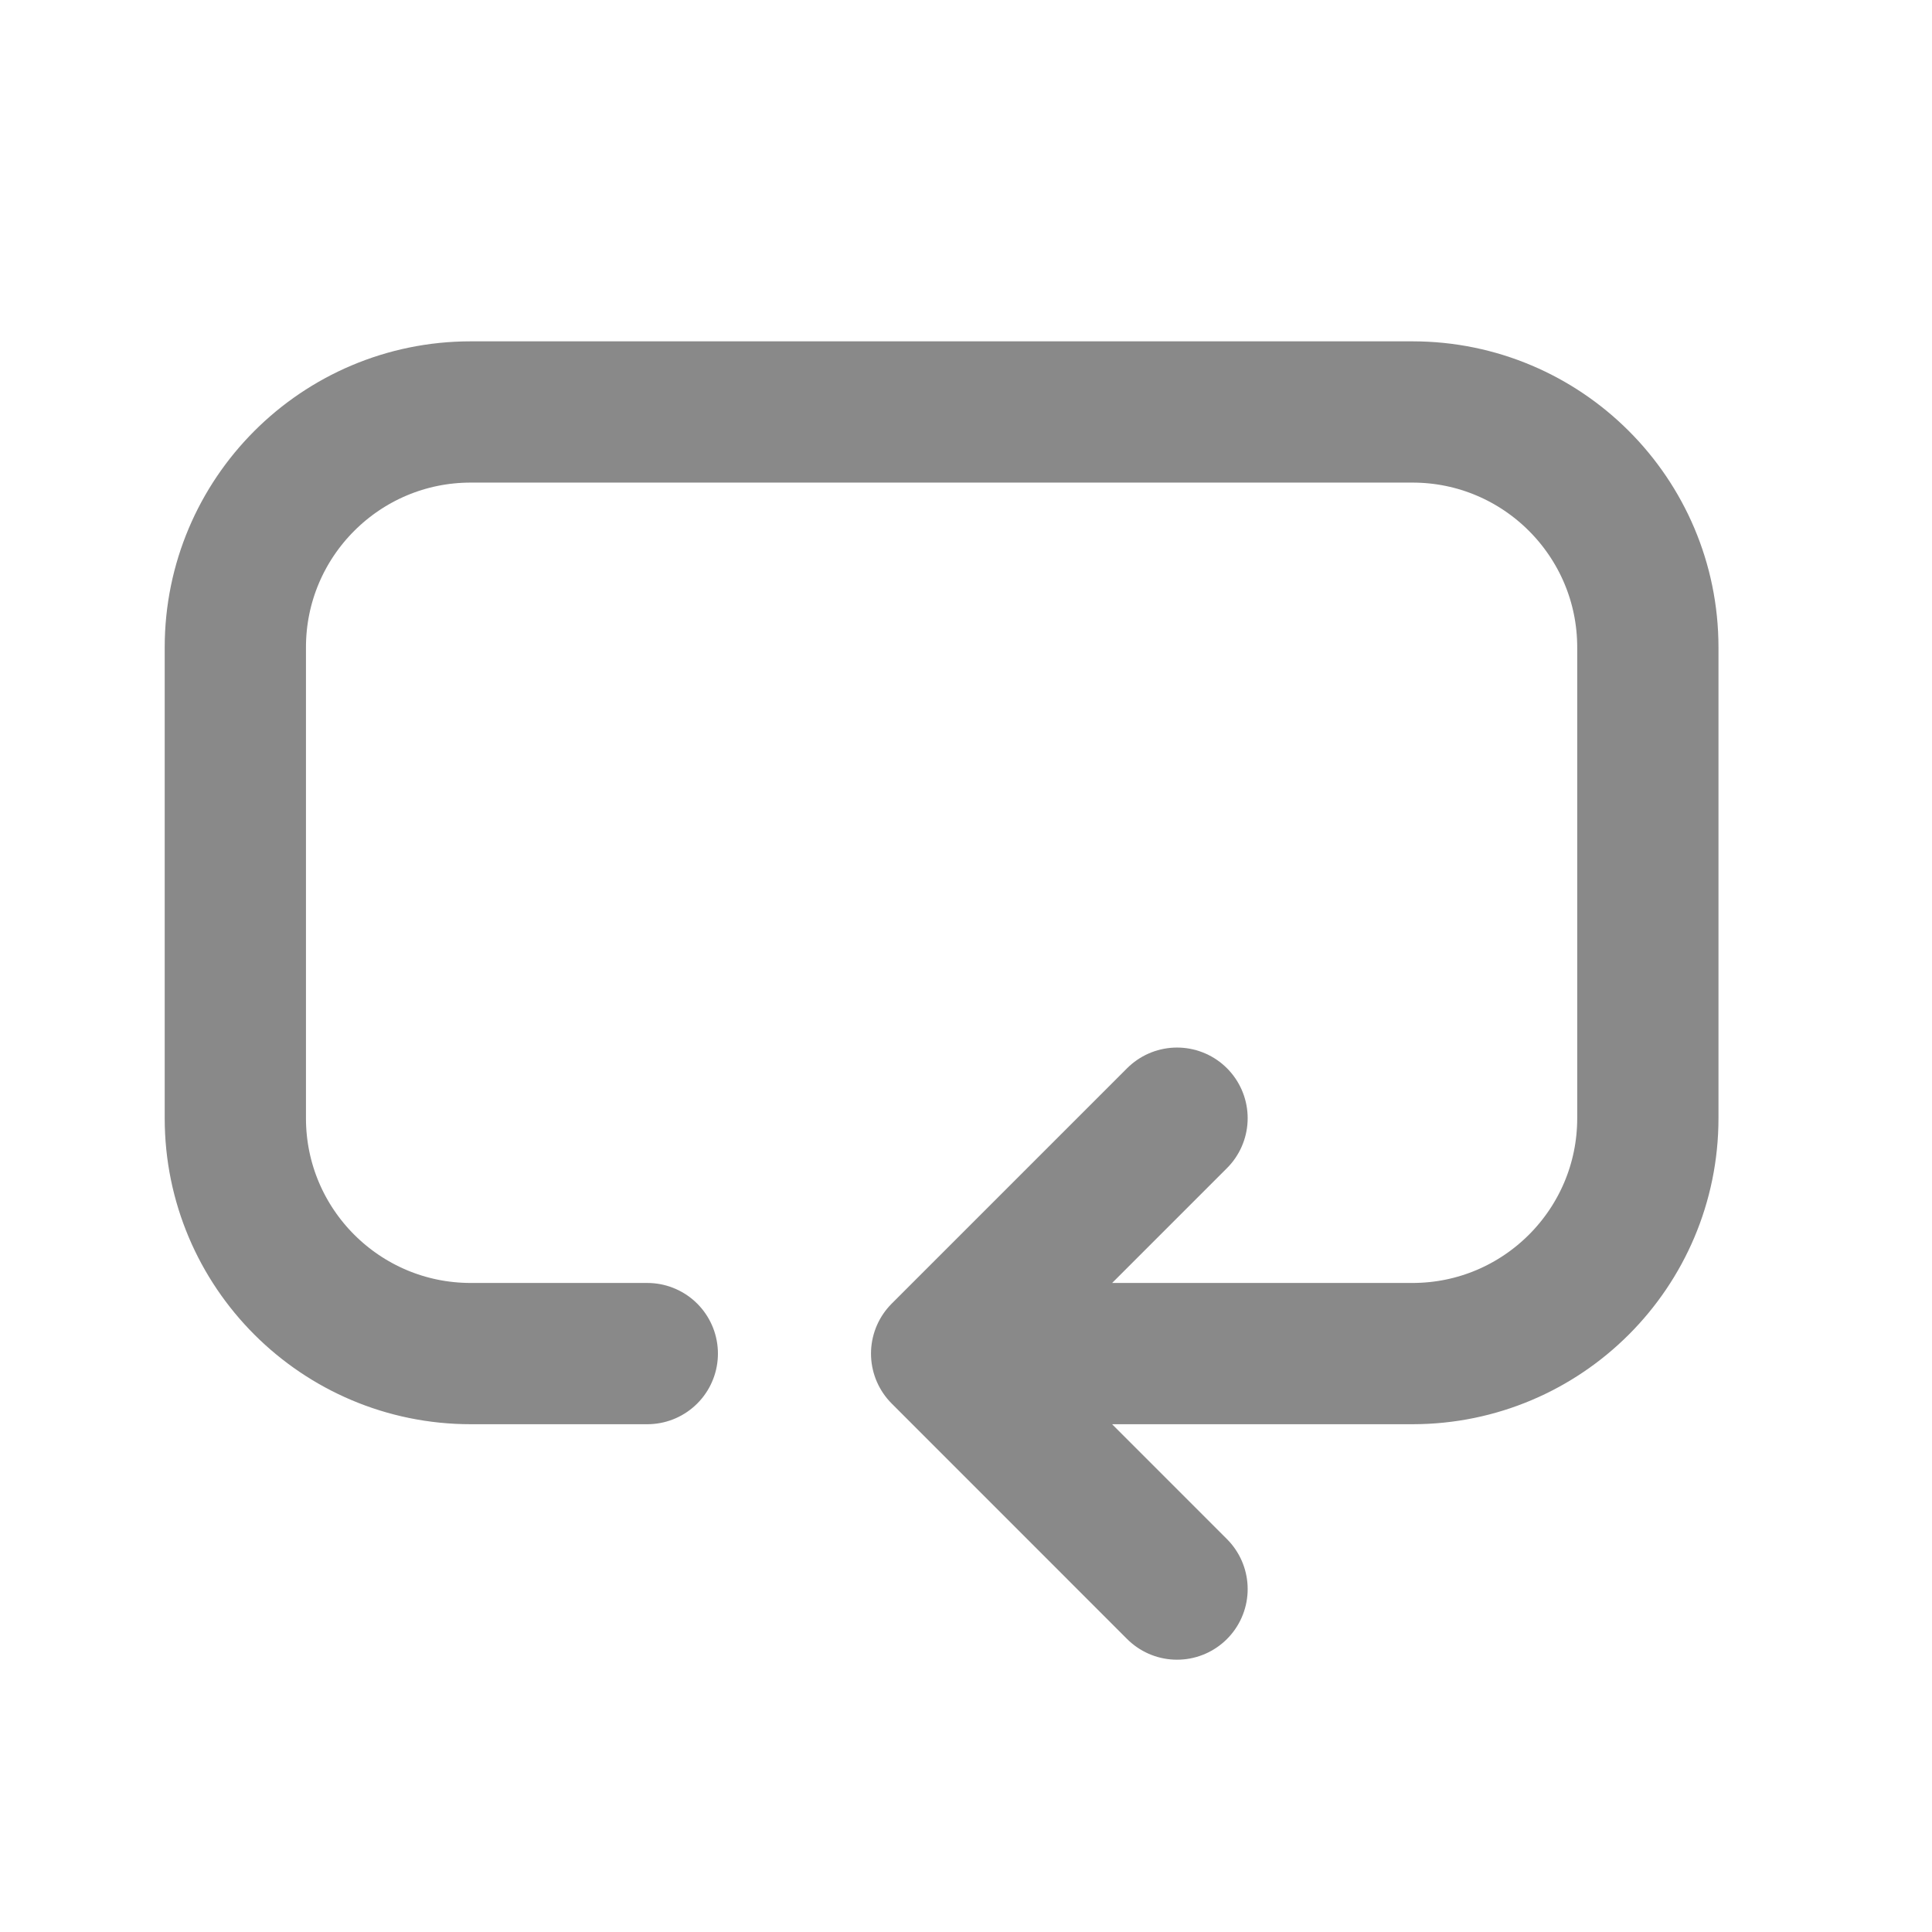
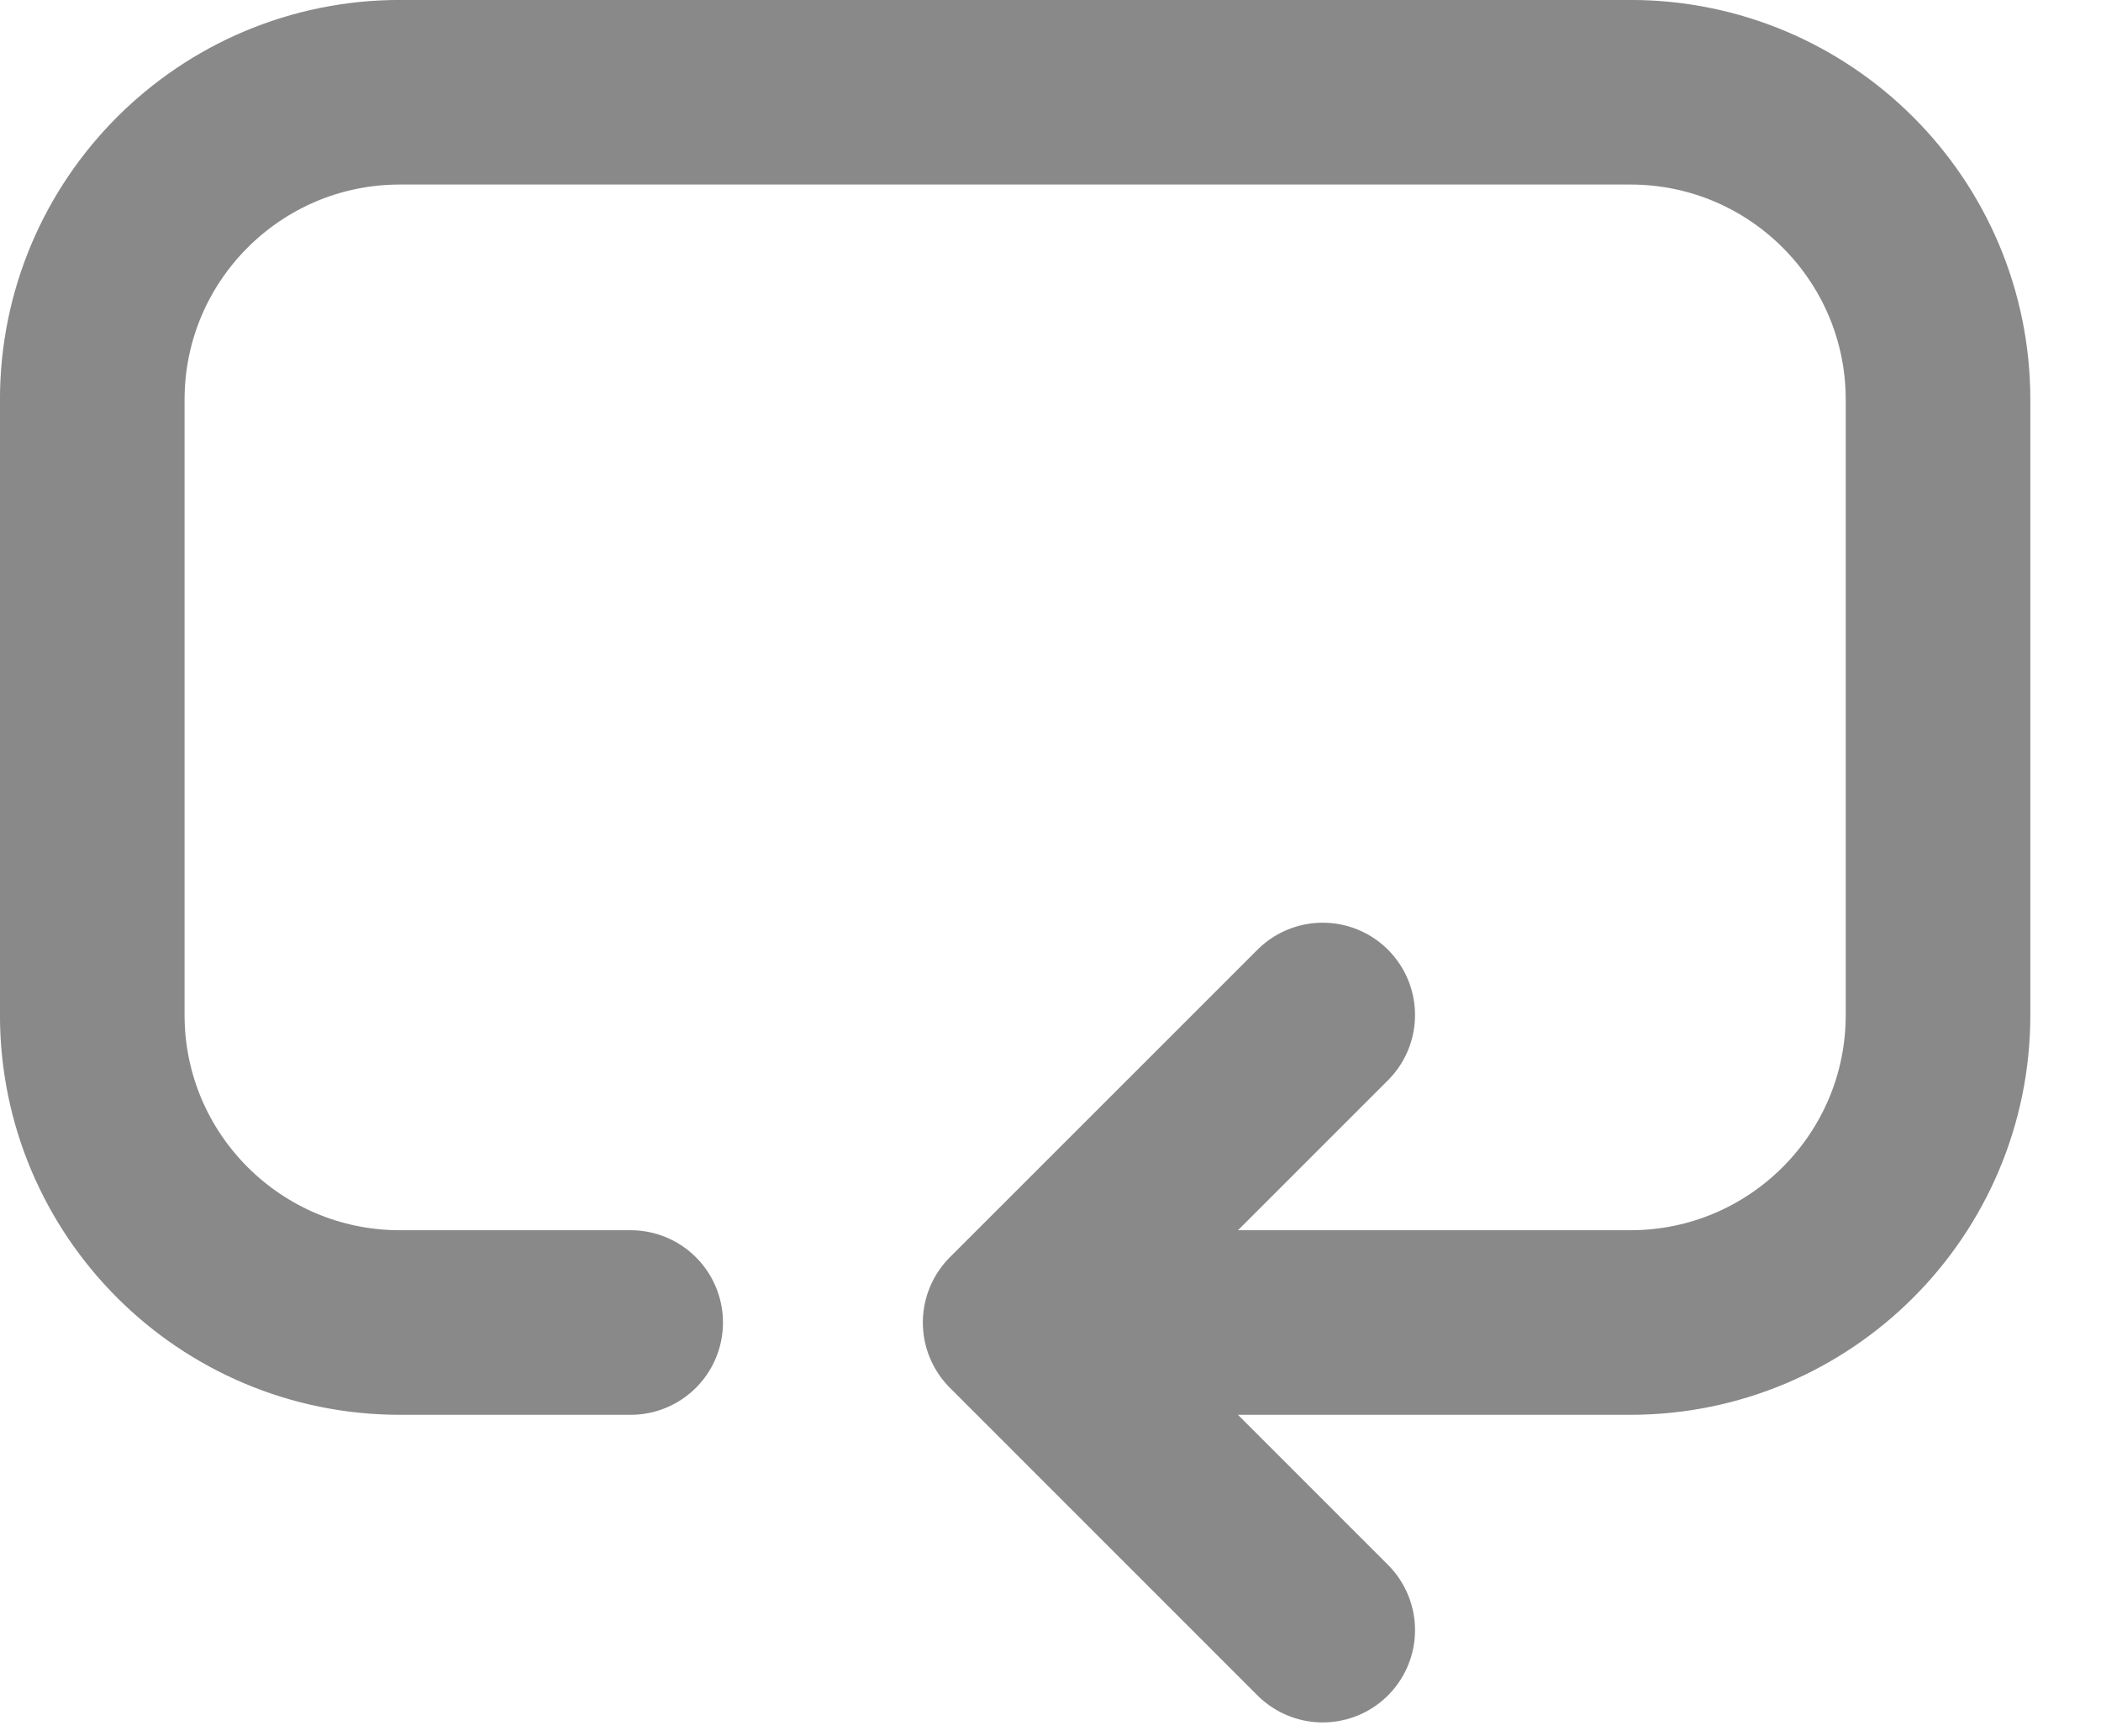
- <svg xmlns="http://www.w3.org/2000/svg" width="26" height="26" viewBox="0 0 26 26" fill="none">
-   <path d="M8.711 18.216H6.335C4.586 18.216 3.167 16.798 3.167 15.048V8.712C3.167 6.963 4.586 5.544 6.335 5.544H19.008C20.757 5.544 22.176 6.963 22.176 8.712V15.048C22.176 16.798 20.757 18.216 19.008 18.216H12.672M12.672 18.216L15.84 15.048M12.672 18.216L15.84 21.385" stroke="#898989" stroke-width="1.901" stroke-linecap="round" stroke-linejoin="round" />
+ <svg xmlns="http://www.w3.org/2000/svg" width="23" height="19" viewBox="0 0 23 19" fill="none">
+   <path d="M6.904 14.48H4.378C2.518 14.48 1.01 12.972 1.01 11.113V4.377C1.01 2.517 2.518 1.01 4.378 1.01H17.848C19.708 1.01 21.216 2.517 21.216 4.377V11.113C21.216 12.972 19.708 14.48 17.848 14.48H11.113M11.113 14.48L14.48 11.113M11.113 14.48L14.48 17.848" stroke="#898989" stroke-width="2.021" stroke-linecap="round" stroke-linejoin="round" />
</svg>
